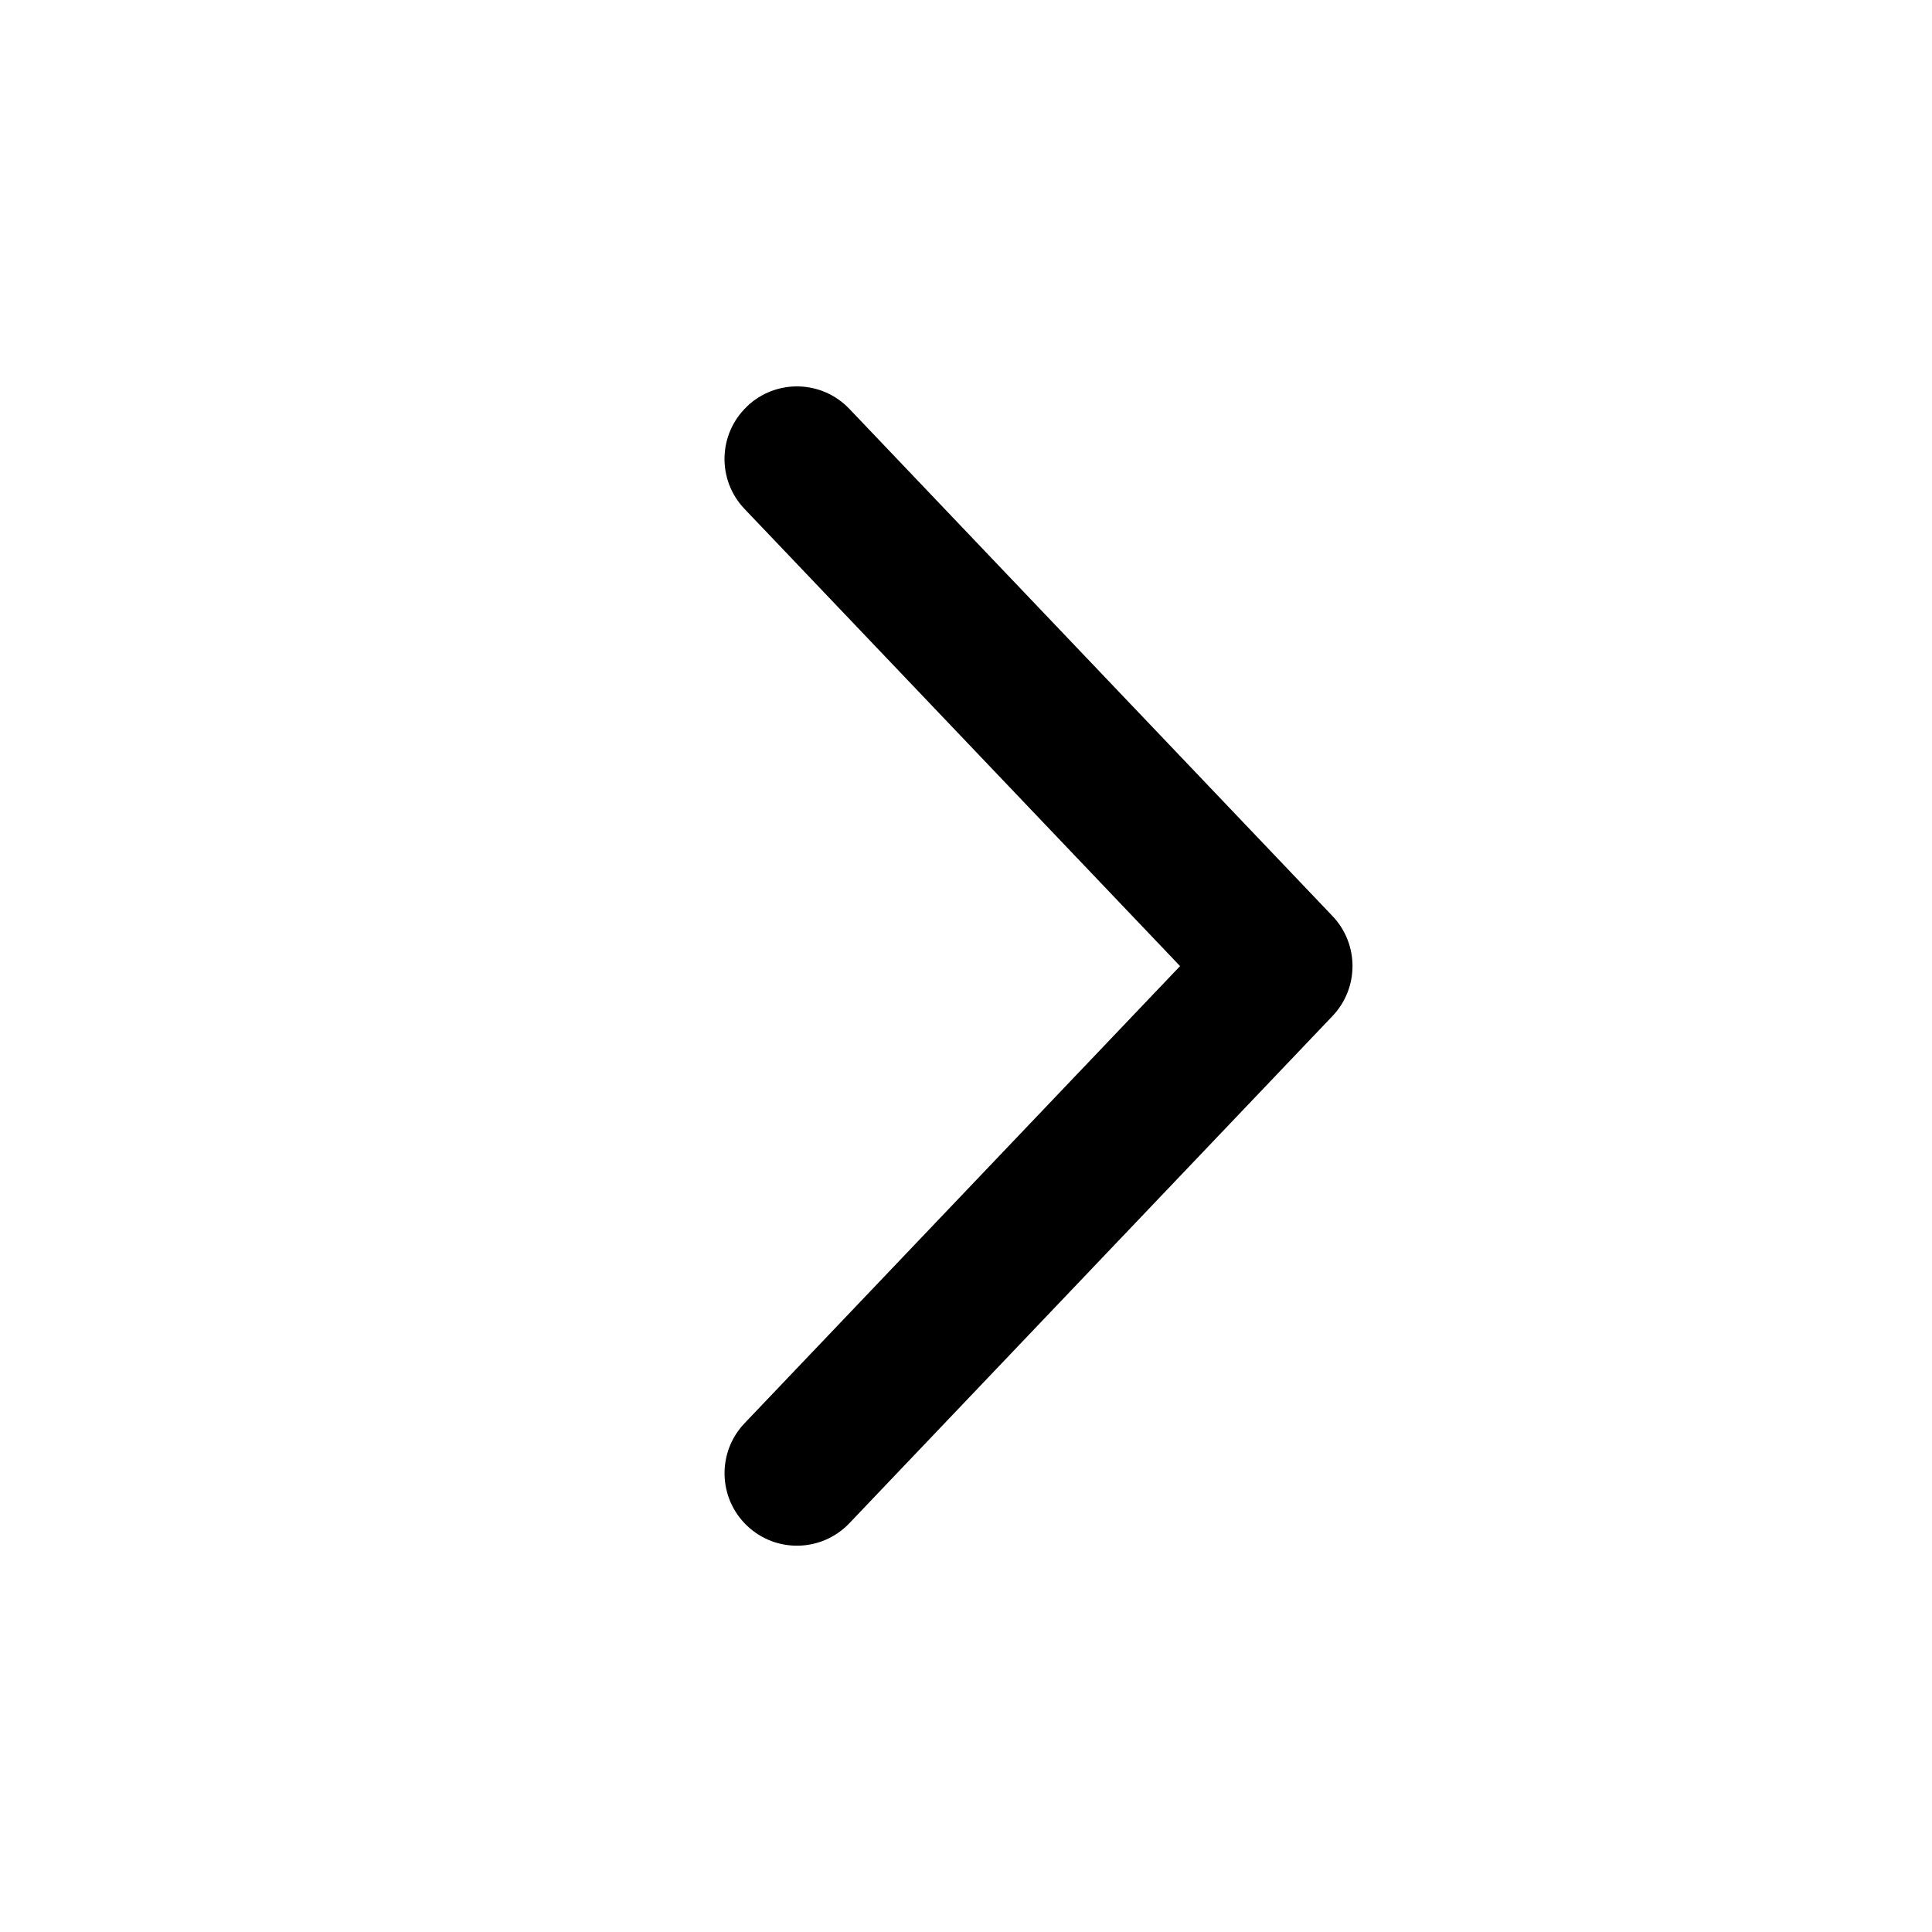
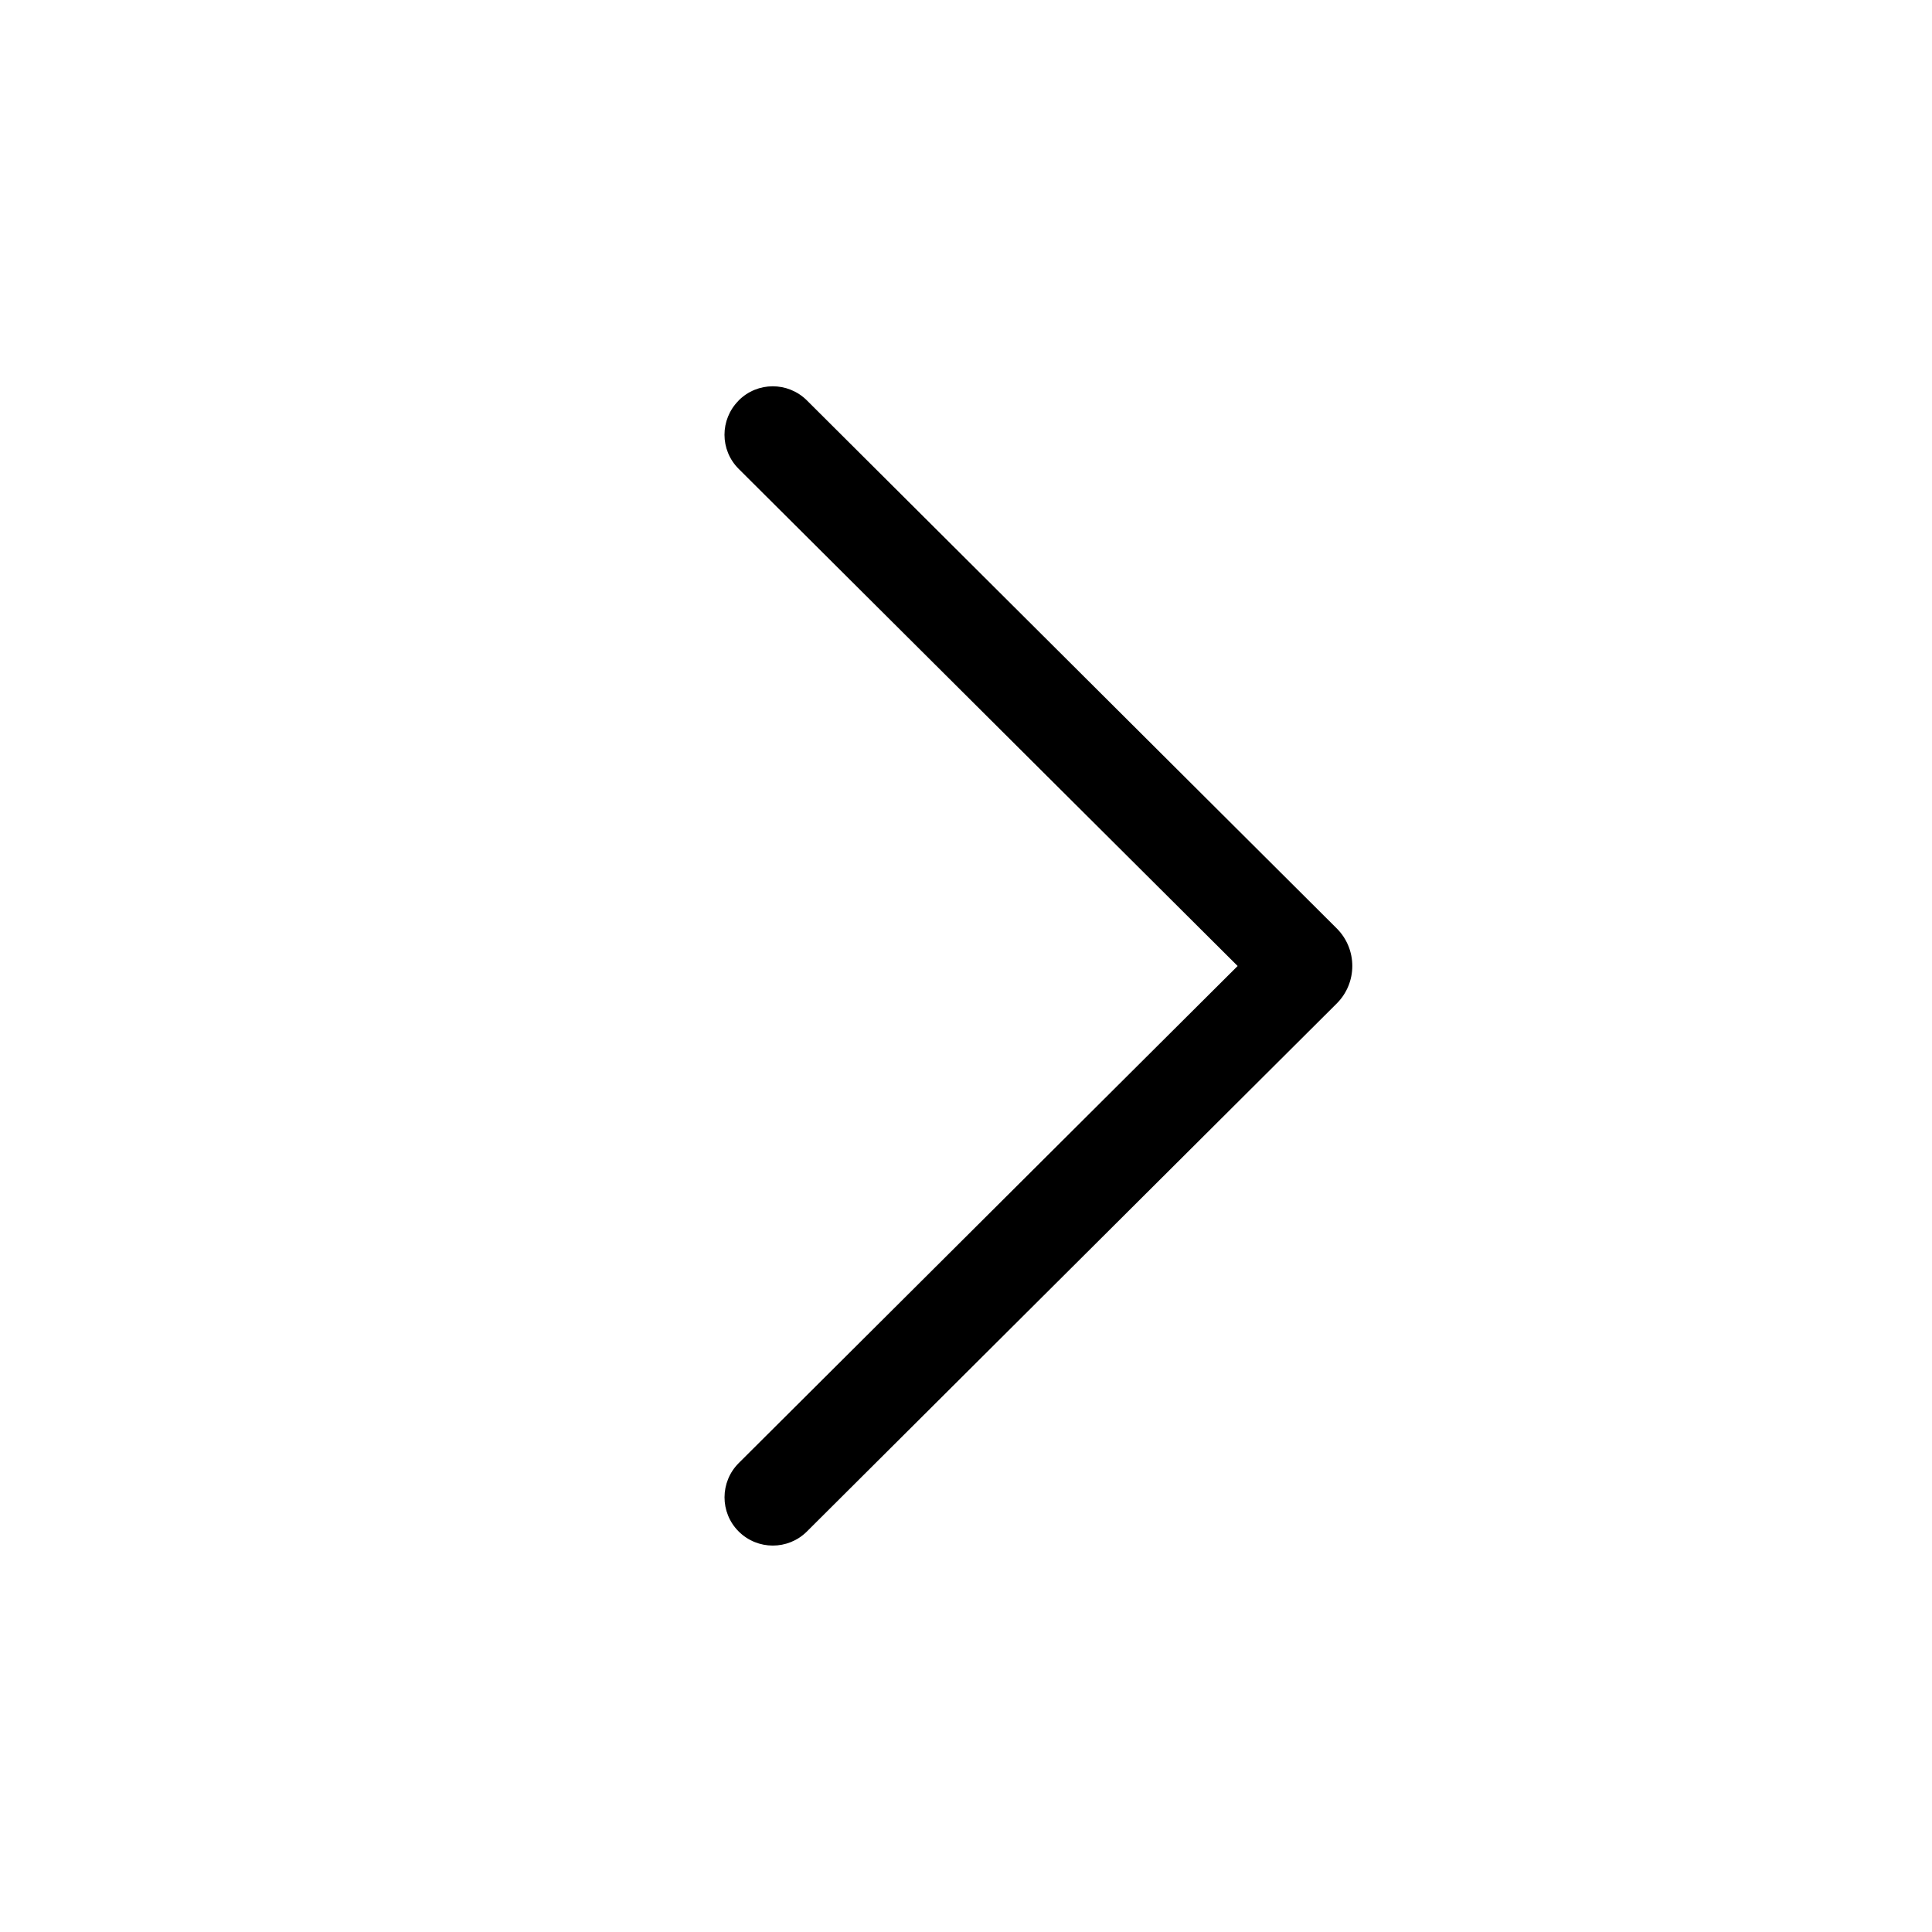
<svg xmlns="http://www.w3.org/2000/svg" version="1.1" width="20" height="20" viewBox="0 0 20 20">
-   <path d="M7.733 4.207c0.3-0.286 0.775-0.274 1.060 0.026l5.001 5.25c0.276 0.29 0.276 0.745 0 1.035l-5.001 5.25c-0.286 0.3-0.76 0.312-1.060 0.026s-0.311-0.76-0.026-1.060l4.509-4.733-4.509-4.733c-0.286-0.3-0.274-0.775 0.026-1.060z" />
+   <path d="M7.646 4.146c0.195-0.196 0.511-0.196 0.707-0.001l5.484 5.465c0.216 0.215 0.216 0.564 0 0.779l-5.484 5.465c-0.196 0.195-0.512 0.194-0.707-0.001s-0.194-0.512 0.001-0.707l5.165-5.146-5.165-5.146c-0.196-0.195-0.196-0.511-0.001-0.707z" />
</svg>
